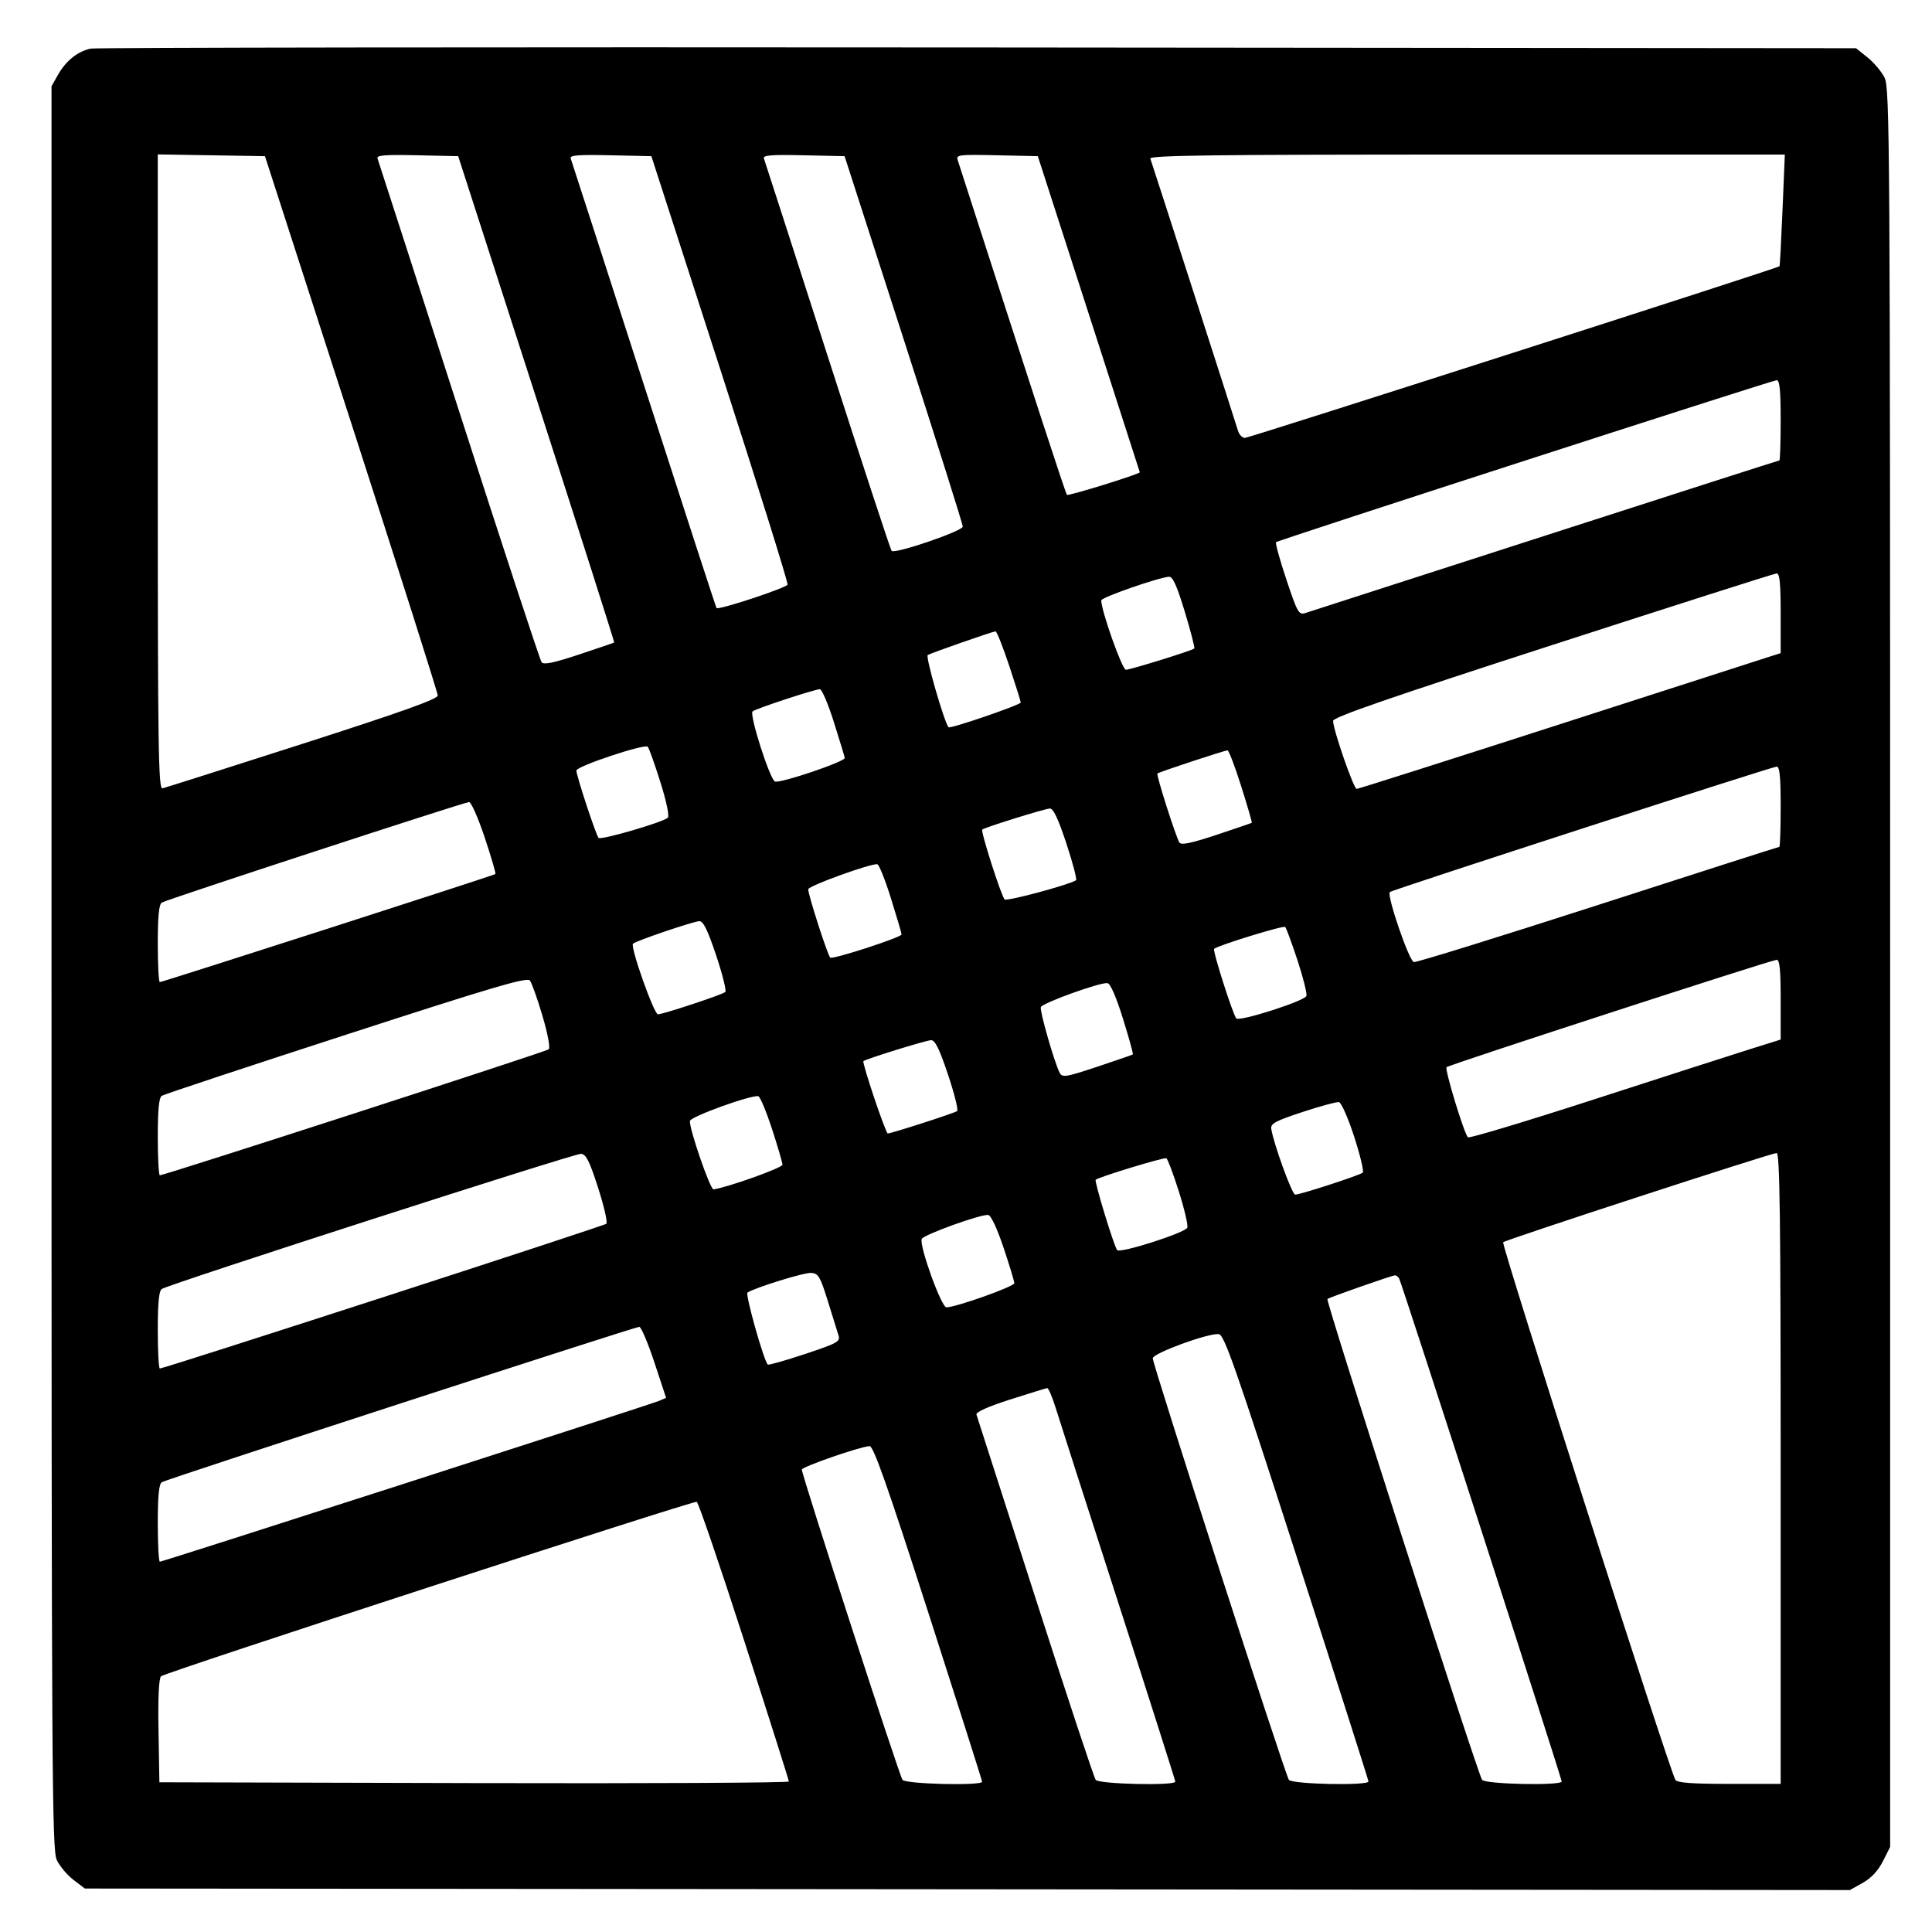
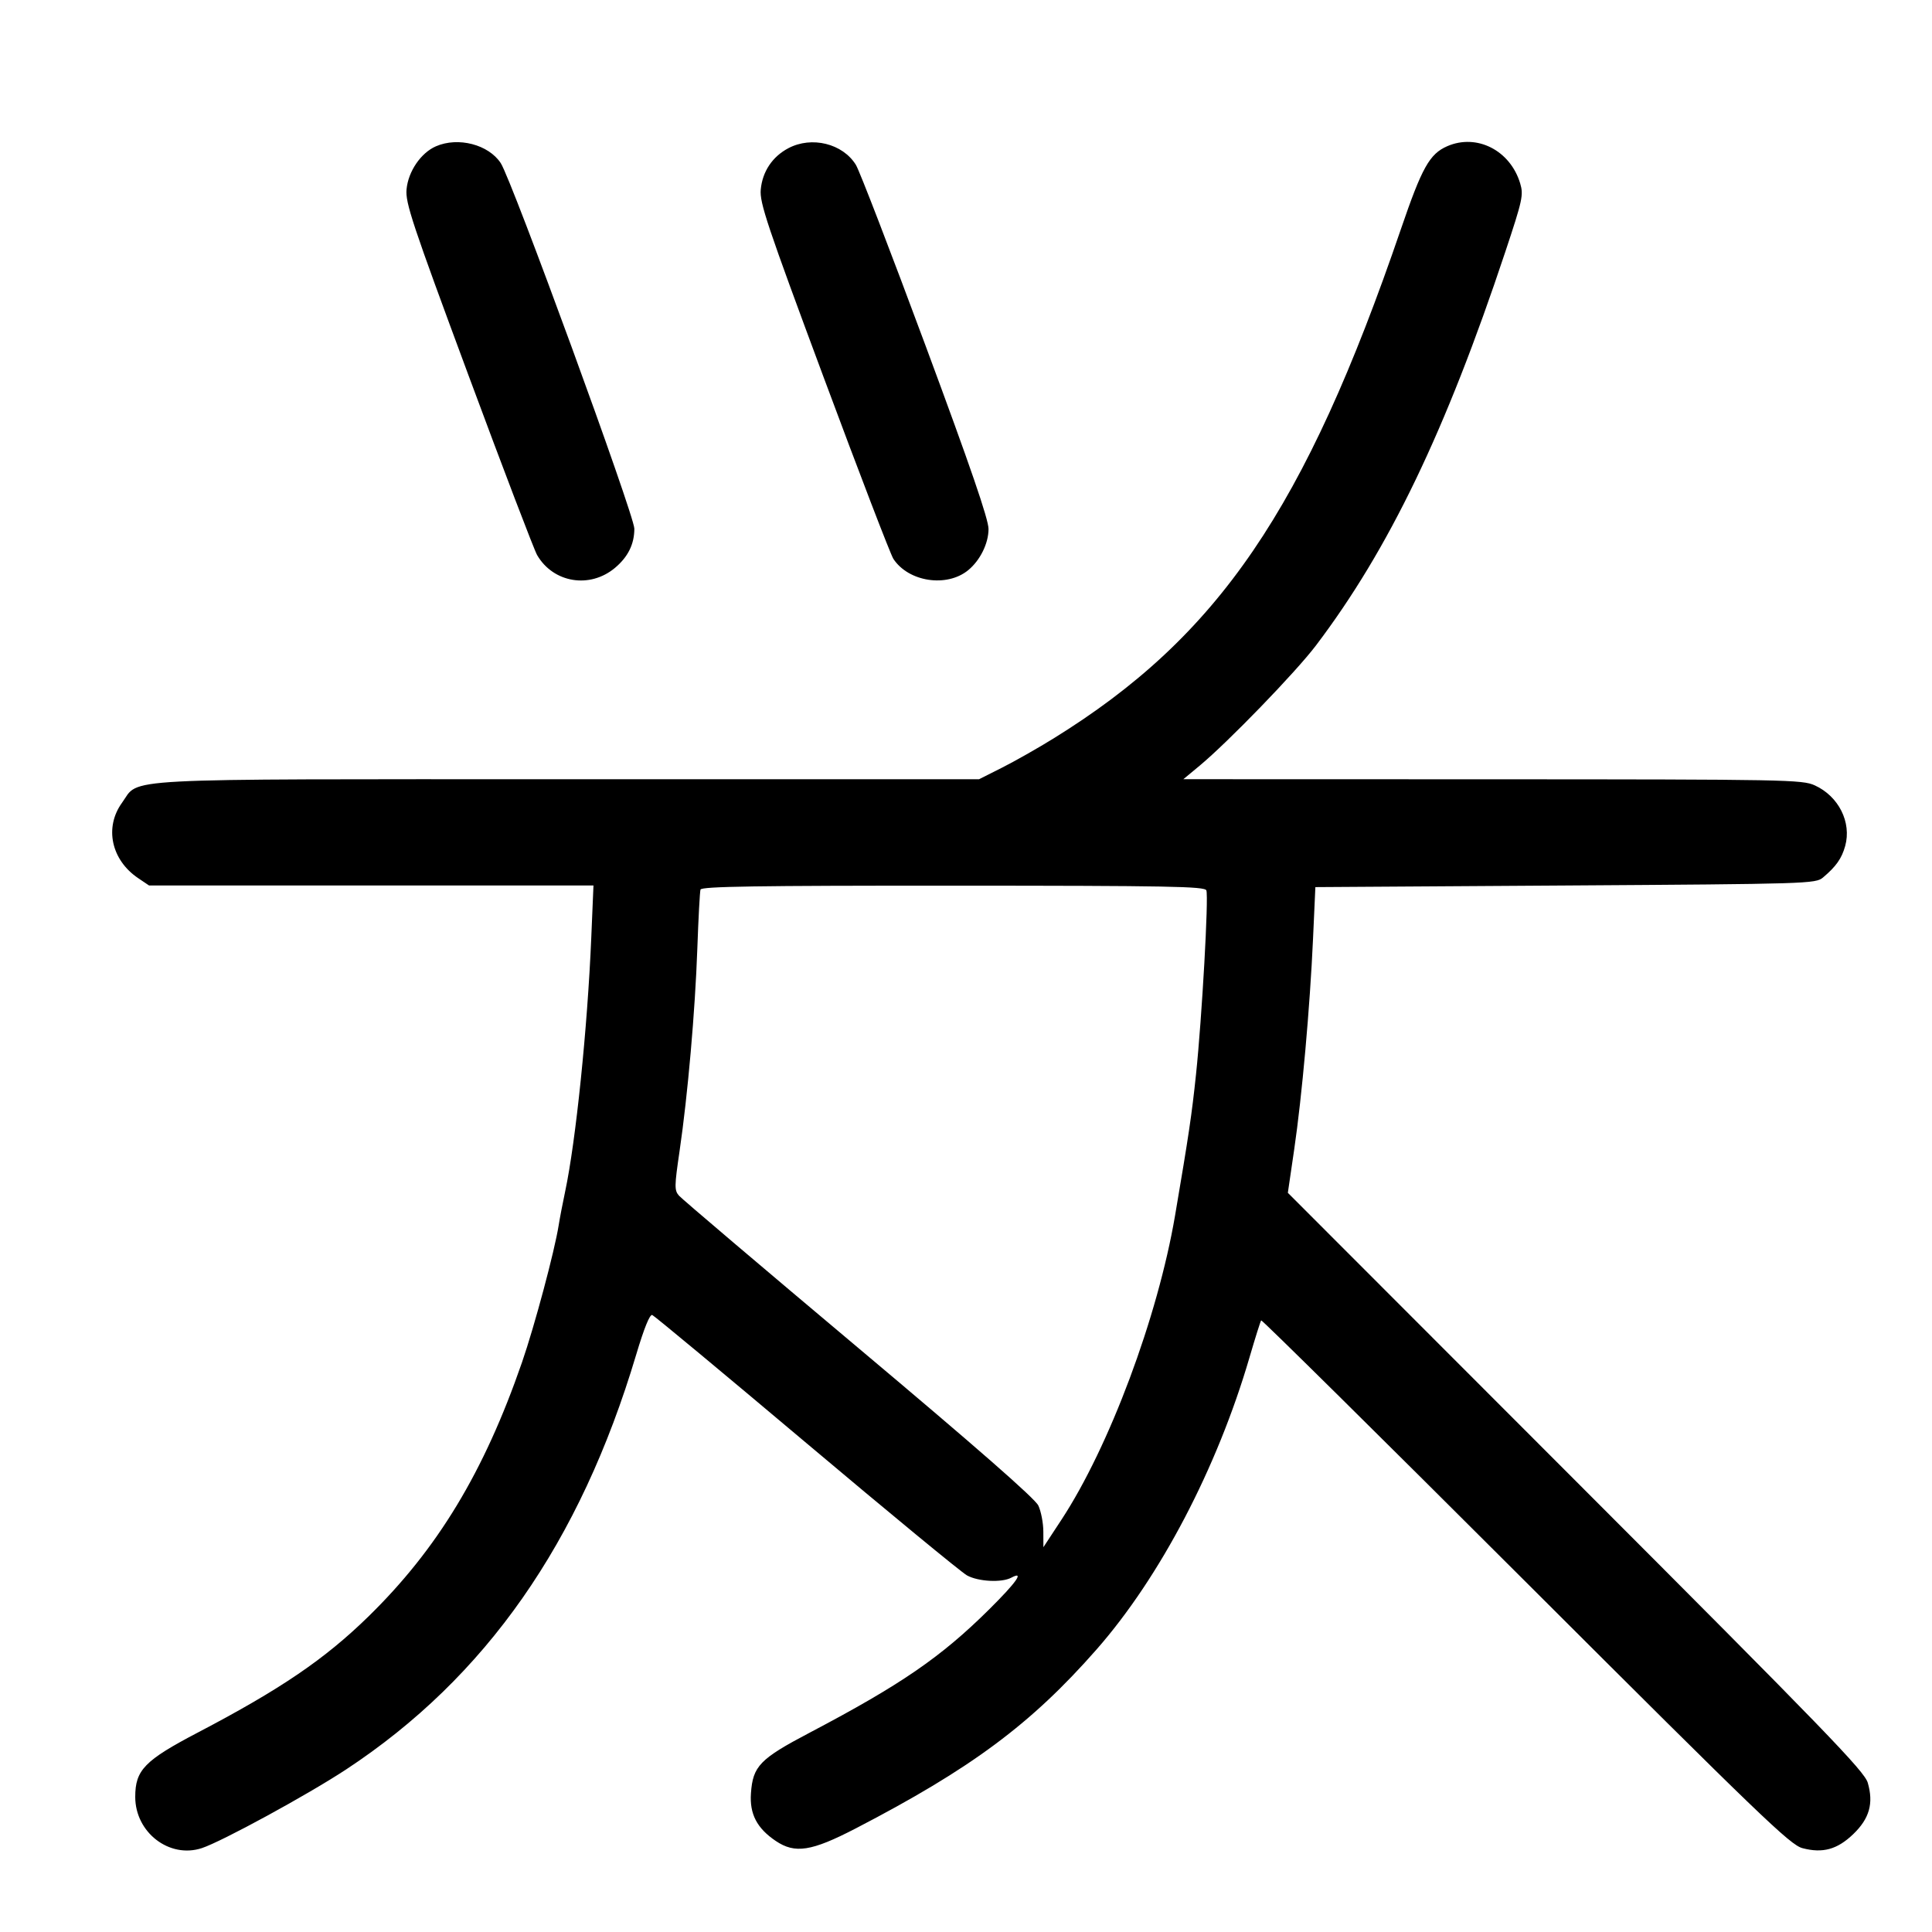
<svg xmlns="http://www.w3.org/2000/svg" width="1000" height="1000" viewBox="0 0 1000 1000" version="1.1" id="svg5">
-   <path d="M46.989 25.157 C 40.310 26.523,34.197 31.379,30.113 38.560 L 26.667 44.621 26.667 500.808 C 26.667 920.246,26.887 957.460,29.401 962.759 C 30.905 965.928,34.784 970.542,38.021 973.011 L 43.907 977.500 500.704 977.894 L 957.500 978.289 964.167 974.554 C 968.556 972.095,972.114 968.282,974.583 963.390 L 978.333 955.960 978.331 500.897 C 978.328 70.950,978.167 45.518,975.414 40.119 C 973.811 36.975,969.839 32.279,966.586 29.682 L 960.671 24.961 506.250 24.564 C 256.318 24.345,49.651 24.612,46.989 25.157 M181.859 219.167 C 206.453 295.250,226.582 358.625,226.591 360.000 C 226.602 361.829,207.802 368.541,156.574 385.000 C 118.056 397.375,85.445 407.742,84.104 408.039 C 81.978 408.509,81.667 387.576,81.667 244.249 L 81.667 79.919 109.405 80.376 L 137.143 80.833 181.859 219.167 M277.728 206.547 C 300.040 275.689,318.117 332.396,317.898 332.562 C 317.679 332.729,309.474 335.529,299.665 338.784 C 286.534 343.142,281.434 344.193,280.330 342.769 C 279.506 341.704,260.241 283.083,237.518 212.500 C 214.796 141.917,195.845 83.206,195.404 82.032 C 194.774 80.352,199.134 79.997,215.882 80.365 L 237.161 80.833 277.728 206.547 M372.709 190.833 C 392.266 251.333,407.986 301.628,407.641 302.599 C 407.037 304.302,371.955 315.880,370.879 314.732 C 370.587 314.421,353.665 262.417,333.274 199.167 C 312.883 135.917,295.840 83.206,295.401 82.032 C 294.774 80.352,299.134 79.997,315.878 80.365 L 337.151 80.833 372.709 190.833 M467.747 175.617 C 484.569 227.748,498.333 271.371,498.333 272.557 C 498.333 274.863,463.239 286.863,461.505 285.150 C 460.958 284.609,446.041 239.167,428.356 184.167 C 410.671 129.167,395.842 83.206,395.403 82.032 C 394.774 80.352,399.134 79.997,415.882 80.365 L 437.160 80.833 467.747 175.617 M563.548 162.500 C 578.054 207.417,589.940 244.292,589.961 244.446 C 590.086 245.344,552.968 256.857,552.252 256.141 C 551.550 255.439,536.468 209.227,495.701 82.866 C 494.811 80.110,496.254 79.932,515.959 80.366 L 537.175 80.833 563.548 162.500 M922.628 108.728 C 921.971 124.528,921.267 137.622,921.064 137.825 C 920.057 138.832,646.496 226.667,644.366 226.667 C 643.005 226.667,641.389 224.979,640.775 222.917 C 639.271 217.869,596.385 84.725,595.411 82.083 C 594.800 80.426,628.263 80.000,759.233 80.000 L 923.823 80.000 922.628 108.728 M921.667 217.500 C 921.667 228.958,921.365 238.333,920.996 238.333 C 920.627 238.333,866.065 255.850,799.746 277.258 C 733.427 298.667,677.550 316.695,675.575 317.321 C 672.260 318.370,671.510 317.035,665.819 299.957 C 662.428 289.782,660.020 281.092,660.466 280.645 C 661.518 279.593,916.839 196.977,919.583 196.800 C 921.146 196.700,921.667 201.873,921.667 217.500 M921.667 317.371 L 921.667 338.075 916.250 339.782 C 913.271 340.721,864.230 356.530,807.270 374.912 C 750.309 393.294,703.031 408.333,702.207 408.333 C 700.654 408.333,690.000 377.605,690.000 373.126 C 690.000 371.240,719.167 361.146,803.750 333.760 C 866.313 313.503,918.438 296.871,919.583 296.798 C 921.145 296.700,921.667 301.848,921.667 317.371 M613.267 316.695 C 616.328 326.795,618.532 335.336,618.166 335.676 C 617.006 336.754,585.059 346.667,582.745 346.667 C 580.850 346.667,570.000 316.095,570.000 310.757 C 570.000 309.224,599.561 298.919,605.101 298.520 C 607.010 298.383,609.185 303.223,613.267 316.695 M522.362 344.586 C 525.646 354.442,528.333 363.005,528.333 363.615 C 528.333 364.836,491.758 377.371,490.963 376.423 C 488.685 373.706,478.928 339.829,480.198 339.044 C 481.886 338.001,513.353 327.012,515.279 326.793 C 515.891 326.724,519.078 334.731,522.362 344.586 M431.609 373.750 C 434.573 383.146,437.111 391.490,437.249 392.292 C 437.573 394.174,403.892 405.571,401.133 404.512 C 398.505 403.504,387.752 369.885,389.526 368.223 C 390.966 366.874,421.385 356.841,424.360 356.734 C 425.384 356.697,428.646 364.354,431.609 373.750 M341.762 404.667 C 344.926 414.719,346.544 422.423,345.666 423.254 C 343.187 425.603,310.975 434.985,309.819 433.695 C 308.444 432.161,298.333 401.470,298.333 398.829 C 298.333 396.637,333.495 384.906,335.263 386.507 C 335.866 387.053,338.791 395.225,341.762 404.667 M642.441 406.944 C 645.683 417.180,648.147 425.699,647.917 425.876 C 647.688 426.053,639.446 428.871,629.603 432.138 C 616.606 436.452,611.370 437.543,610.480 436.123 C 608.601 433.126,598.375 401.069,599.075 400.370 C 599.806 399.638,633.631 388.469,635.358 388.389 C 636.013 388.358,639.200 396.708,642.441 406.944 M921.667 417.500 C 921.667 428.958,921.357 438.333,920.979 438.333 C 920.600 438.333,878.426 451.855,827.259 468.381 C 776.092 484.908,733.140 498.220,731.811 497.964 C 729.351 497.490,717.676 463.445,719.381 461.720 C 720.466 460.622,916.701 396.991,919.583 396.803 C 921.146 396.701,921.667 401.872,921.667 417.500 M250.868 433.438 C 254.247 443.579,256.747 452.116,256.423 452.408 C 255.655 453.100,84.100 508.333,82.719 508.333 C 82.140 508.333,81.667 499.378,81.667 488.432 C 81.667 474.391,82.277 468.133,83.741 467.182 C 86.082 465.660,239.760 415.381,242.779 415.149 C 243.849 415.067,247.489 423.297,250.868 433.438 M551.981 436.660 C 555.311 446.740,557.540 455.283,556.934 455.645 C 552.729 458.157,521.013 466.659,519.987 465.550 C 518.173 463.587,507.506 430.265,508.415 429.397 C 509.549 428.313,540.456 418.674,543.380 418.492 C 545.184 418.379,547.689 423.671,551.981 436.660 M461.204 465.129 C 464.190 474.683,466.641 483.025,466.650 483.666 C 466.671 485.142,431.316 496.647,429.744 495.675 C 428.539 494.930,418.333 463.286,418.333 460.295 C 418.333 458.543,451.264 446.637,454.136 447.351 C 455.037 447.575,458.217 455.575,461.204 465.129 M370.679 494.507 C 373.964 504.319,376.093 512.851,375.410 513.466 C 373.868 514.854,343.212 525.000,340.560 525.000 C 338.471 525.000,326.104 490.022,327.637 488.451 C 329.014 487.042,358.715 476.950,361.936 476.798 C 364.006 476.700,366.212 481.169,370.679 494.507 M671.616 497.140 C 674.566 506.109,676.619 514.387,676.178 515.536 C 675.172 518.157,641.546 528.917,639.911 527.141 C 638.163 525.241,627.523 491.905,628.415 491.119 C 630.468 489.309,664.308 478.891,665.209 479.792 C 665.783 480.365,668.666 488.171,671.616 497.140 M921.667 517.371 L 921.667 538.074 905.417 543.176 C 896.479 545.982,860.297 557.633,825.011 569.066 C 789.725 580.500,760.372 589.325,759.782 588.678 C 757.699 586.393,747.677 553.434,748.741 552.370 C 749.974 551.137,916.402 497.003,919.583 496.800 C 921.145 496.700,921.667 501.848,921.667 517.371 M280.784 525.812 C 283.528 535.105,284.880 542.373,284.006 543.136 C 282.605 544.359,85.118 608.333,82.744 608.333 C 82.152 608.333,81.667 599.378,81.667 588.432 C 81.667 574.360,82.276 568.135,83.746 567.182 C 84.890 566.440,127.828 552.203,179.163 535.543 C 255.640 510.724,272.821 505.663,274.278 507.527 C 275.256 508.778,278.183 517.006,280.784 525.812 M581.247 527.257 C 584.345 537.204,586.644 545.535,586.356 545.771 C 586.069 546.006,577.769 548.875,567.912 552.147 C 551.632 557.550,549.853 557.839,548.501 555.298 C 545.841 550.297,538.077 523.269,538.735 521.296 C 539.440 519.179,569.413 508.375,573.224 508.864 C 574.722 509.056,577.720 515.928,581.247 527.257 M490.679 556.174 C 493.964 565.986,496.093 574.494,495.410 575.082 C 494.247 576.081,461.429 586.667,459.495 586.667 C 458.411 586.667,446.083 550.009,446.911 549.247 C 448.143 548.112,479.296 538.464,481.936 538.400 C 483.990 538.351,486.248 542.941,490.679 556.174 M399.573 584.300 C 402.547 593.393,404.984 601.749,404.990 602.868 C 404.998 604.455,376.773 614.543,369.324 615.616 C 367.607 615.863,356.550 583.737,357.125 580.172 C 357.484 577.945,388.891 566.605,392.500 567.400 C 393.417 567.602,396.600 575.207,399.573 584.300 M700.908 588.299 C 704.021 597.905,706.028 606.293,705.367 606.938 C 704.006 608.268,673.103 618.333,670.382 618.333 C 668.775 618.333,659.222 592.055,658.004 584.286 C 657.579 581.577,660.120 580.208,674.167 575.577 C 683.333 572.555,691.827 570.252,693.041 570.458 C 694.255 570.664,697.795 578.693,700.908 588.299 M309.592 614.833 C 312.659 624.366,314.567 632.729,313.834 633.418 C 312.594 634.583,85.085 708.333,82.733 708.333 C 82.146 708.333,81.667 699.378,81.667 688.432 C 81.667 674.375,82.277 668.134,83.744 667.182 C 87.789 664.556,297.551 596.921,300.758 597.208 C 303.357 597.441,305.147 601.012,309.592 614.833 M921.667 760.000 L 921.667 923.333 895.098 923.333 C 875.674 923.333,868.167 922.773,867.182 921.250 C 864.307 916.809,776.936 644.100,778.031 642.988 C 779.305 641.694,916.219 597.022,919.583 596.802 C 921.237 596.695,921.667 630.372,921.667 760.000 M610.166 616.679 C 613.048 625.769,615.019 634.212,614.548 635.442 C 613.541 638.066,579.786 648.868,578.237 647.062 C 576.647 645.208,566.339 611.439,567.123 610.655 C 568.519 609.259,602.547 598.897,603.714 599.512 C 604.381 599.864,607.285 607.589,610.166 616.679 M519.435 645.769 C 522.496 654.901,525.000 663.179,525.000 664.165 C 525.000 665.915,494.771 676.667,489.852 676.667 C 487.252 676.667,475.816 645.051,477.063 641.310 C 477.769 639.194,507.727 628.370,511.518 628.862 C 512.917 629.043,516.125 635.895,519.435 645.769 M428.451 673.333 C 430.864 681.125,433.353 689.116,433.982 691.092 C 435.036 694.408,433.706 695.155,416.624 700.848 C 406.449 704.238,397.799 706.688,397.402 706.291 C 395.278 704.167,385.614 669.817,386.915 669.013 C 391.345 666.275,416.405 658.557,419.948 658.839 C 423.585 659.129,424.572 660.812,428.451 673.333 M724.163 661.661 C 725.370 663.614,808.302 920.243,808.321 922.083 C 808.344 924.346,768.908 923.549,767.127 921.250 C 764.920 918.401,686.097 673.348,687.073 672.371 C 687.863 671.582,719.858 660.360,721.985 660.126 C 722.618 660.057,723.599 660.748,724.163 661.661 M338.679 705.089 L 344.765 723.512 341.133 725.084 C 336.713 726.997,84.258 808.333,82.741 808.333 C 82.150 808.333,81.667 799.378,81.667 788.432 C 81.667 774.378,82.277 768.134,83.743 767.182 C 86.018 765.704,328.104 686.935,330.880 686.769 C 331.822 686.713,335.331 694.957,338.679 705.089 M671.199 805.833 C 691.607 869.083,708.312 921.396,708.319 922.083 C 708.345 924.347,668.908 923.549,667.132 921.250 C 665.231 918.789,596.667 706.470,596.667 703.045 C 596.667 700.471,625.174 690.020,630.796 690.533 C 633.640 690.792,639.174 706.585,671.199 805.833 M546.423 728.750 C 548.196 734.479,562.851 780.083,578.990 830.092 C 595.129 880.101,608.333 921.539,608.333 922.176 C 608.333 924.376,568.862 923.490,567.131 921.250 C 566.245 920.104,552.151 877.542,535.810 826.667 C 519.469 775.792,505.788 733.273,505.408 732.180 C 504.971 730.923,511.350 728.070,522.776 724.410 C 532.707 721.229,541.366 718.560,542.016 718.480 C 542.667 718.399,544.650 723.021,546.423 728.750 M480.504 834.721 C 495.810 882.234,508.333 921.609,508.333 922.221 C 508.333 924.391,468.840 923.460,467.132 921.250 C 465.497 919.134,414.976 763.427,415.029 760.670 C 415.058 759.206,444.928 748.838,450.087 748.502 C 452.068 748.373,459.202 768.597,480.504 834.721 M385.197 849.238 C 397.903 888.615,408.307 921.400,408.316 922.092 C 408.326 922.784,335.021 923.159,245.417 922.925 L 82.500 922.500 82.040 895.960 C 81.741 878.773,82.206 868.794,83.358 867.642 C 85.278 865.722,358.205 776.833,360.631 777.338 C 361.436 777.506,372.491 809.861,385.197 849.238 " stroke="none" fill-rule="evenodd" fill="#000000" />
+   <path d="M225.632 75.728 C 217.849 79.115,211.298 88.708,210.431 97.987 C 209.777 104.976,213.278 115.490,242.455 194.167 C 260.472 242.750,276.477 284.672,278.023 287.326 C 286.416 301.738,305.359 304.828,318.341 293.904 C 325.084 288.231,328.333 281.637,328.333 273.631 C 328.333 266.688,264.927 93.191,259.189 84.434 C 252.877 74.801,237.141 70.719,225.632 75.728 M408.051 76.711 C 399.771 81.085,394.618 88.809,393.762 98.130 C 393.138 104.927,396.979 116.387,426.407 195.525 C 444.751 244.856,460.949 287.033,462.403 289.252 C 470.227 301.193,490.038 304.205,501.119 295.139 C 507.305 290.078,511.654 281.283,511.660 273.822 C 511.665 268.807,502.369 241.745,479.029 178.822 C 461.078 130.428,444.877 88.373,443.027 85.365 C 436.225 74.304,420.141 70.325,408.051 76.711 M749.084 75.678 C 739.953 79.655,735.999 86.727,725.133 118.515 C 675.500 263.709,630.690 329.405,545.229 382.269 C 537.159 387.260,525.200 394.042,518.653 397.339 L 506.750 403.333 294.242 403.333 C 55.856 403.333,72.615 402.451,63.163 415.499 C 53.929 428.247,57.546 445.116,71.536 454.544 L 77.160 458.333 192.169 458.333 L 307.178 458.333 306.037 485.417 C 304.067 532.197,298.036 590.810,292.533 616.667 C 291.265 622.625,289.753 630.500,289.174 634.167 C 287.053 647.591,276.686 686.345,270.189 705.136 C 250.542 761.958,226.436 801.816,190.517 836.871 C 168.020 858.827,145.158 874.369,102.500 896.705 C 74.816 911.201,70.000 916.147,70.000 930.082 C 70.000 948.485,87.666 962.087,104.434 956.594 C 114.778 953.205,159.321 928.922,179.167 915.853 C 251.441 868.257,300.243 798.473,329.282 701.195 C 333.395 687.416,336.337 680.156,337.610 680.645 C 338.692 681.060,374.595 710.898,417.394 746.950 C 460.193 783.003,497.589 813.813,500.496 815.417 C 506.354 818.649,518.455 819.277,523.443 816.608 C 530.440 812.863,526.202 818.922,511.920 833.082 C 487.045 857.745,466.288 871.999,419.093 896.827 C 393.255 910.419,389.672 914.119,388.687 928.224 C 387.939 938.922,391.789 946.309,401.536 952.877 C 411.492 959.586,420.018 958.259,442.795 946.452 C 502.698 915.402,533.684 892.379,567.614 853.714 C 600.485 816.256,630.015 759.843,646.771 702.500 C 649.718 692.417,652.423 683.830,652.784 683.419 C 653.144 683.008,714.728 743.884,789.636 818.699 C 911.428 940.339,926.585 954.924,932.941 956.601 C 943.436 959.368,950.952 957.297,959.223 949.360 C 967.614 941.307,969.849 933.407,966.751 922.756 C 965.005 916.757,944.854 895.931,815.661 766.614 L 666.587 617.395 669.877 594.947 C 673.906 567.454,678.015 521.479,679.627 485.833 L 680.833 459.167 810.242 458.333 C 936.191 457.522,939.756 457.412,943.576 454.197 C 950.347 448.497,953.256 444.371,955.054 437.917 C 958.472 425.648,951.689 412.122,939.298 406.494 C 932.834 403.558,924.636 403.404,772.500 403.359 L 612.500 403.312 620.833 396.402 C 635.549 384.199,670.664 347.917,681.137 334.093 C 718.913 284.231,748.247 223.241,779.166 130.273 C 788.078 103.474,788.635 100.912,786.843 94.932 C 781.724 77.845,764.395 69.009,749.084 75.678 M624.406 460.855 C 625.654 464.107,622.132 526.810,619.057 556.081 C 616.859 577.003,615.293 587.554,608.208 629.167 C 599.255 681.742,574.157 748.922,549.366 786.667 L 540.061 800.833 540.031 792.752 C 540.014 788.307,538.845 782.236,537.433 779.261 C 535.702 775.614,505.432 749.116,444.476 697.890 C 394.761 656.110,352.896 620.556,351.443 618.880 C 349.030 616.097,349.055 614.105,351.737 595.833 C 355.982 566.910,359.795 523.421,360.944 490.833 C 361.494 475.250,362.229 461.573,362.577 460.440 C 363.073 458.828,391.459 458.388,493.347 458.417 C 605.096 458.449,623.614 458.793,624.406 460.855 " stroke="none" fill-rule="evenodd" fill="black" />
</svg>
